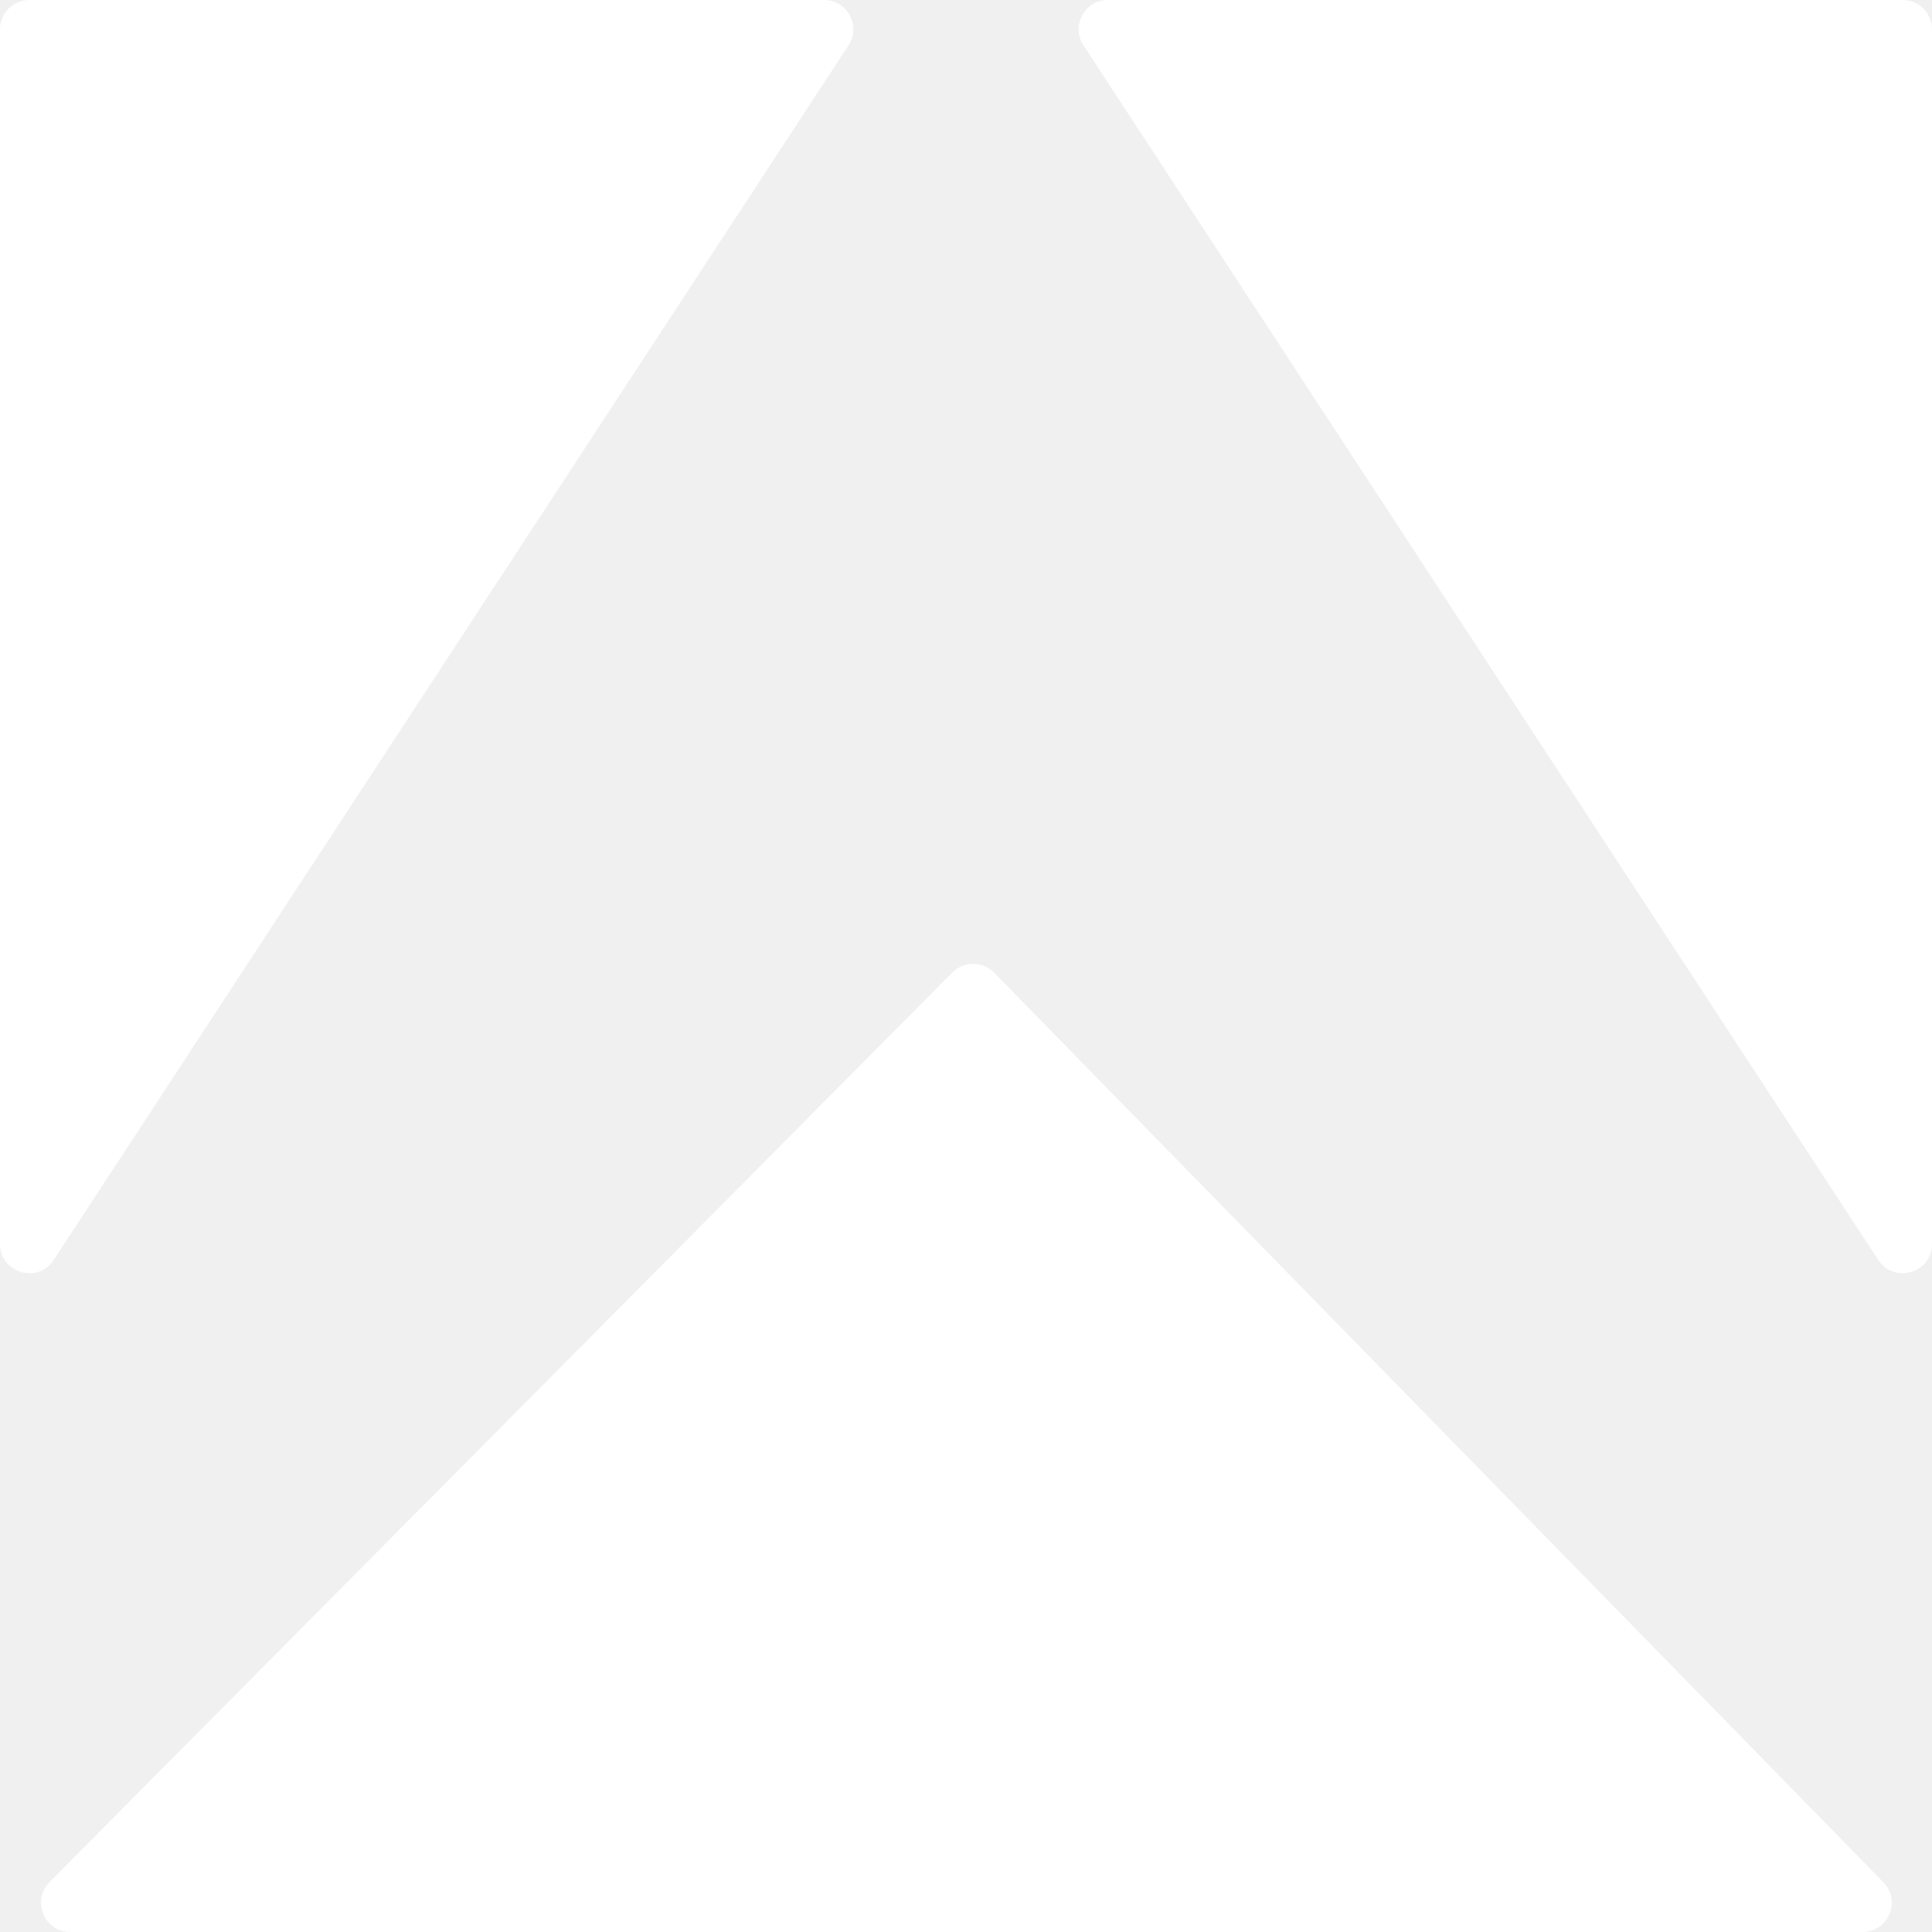
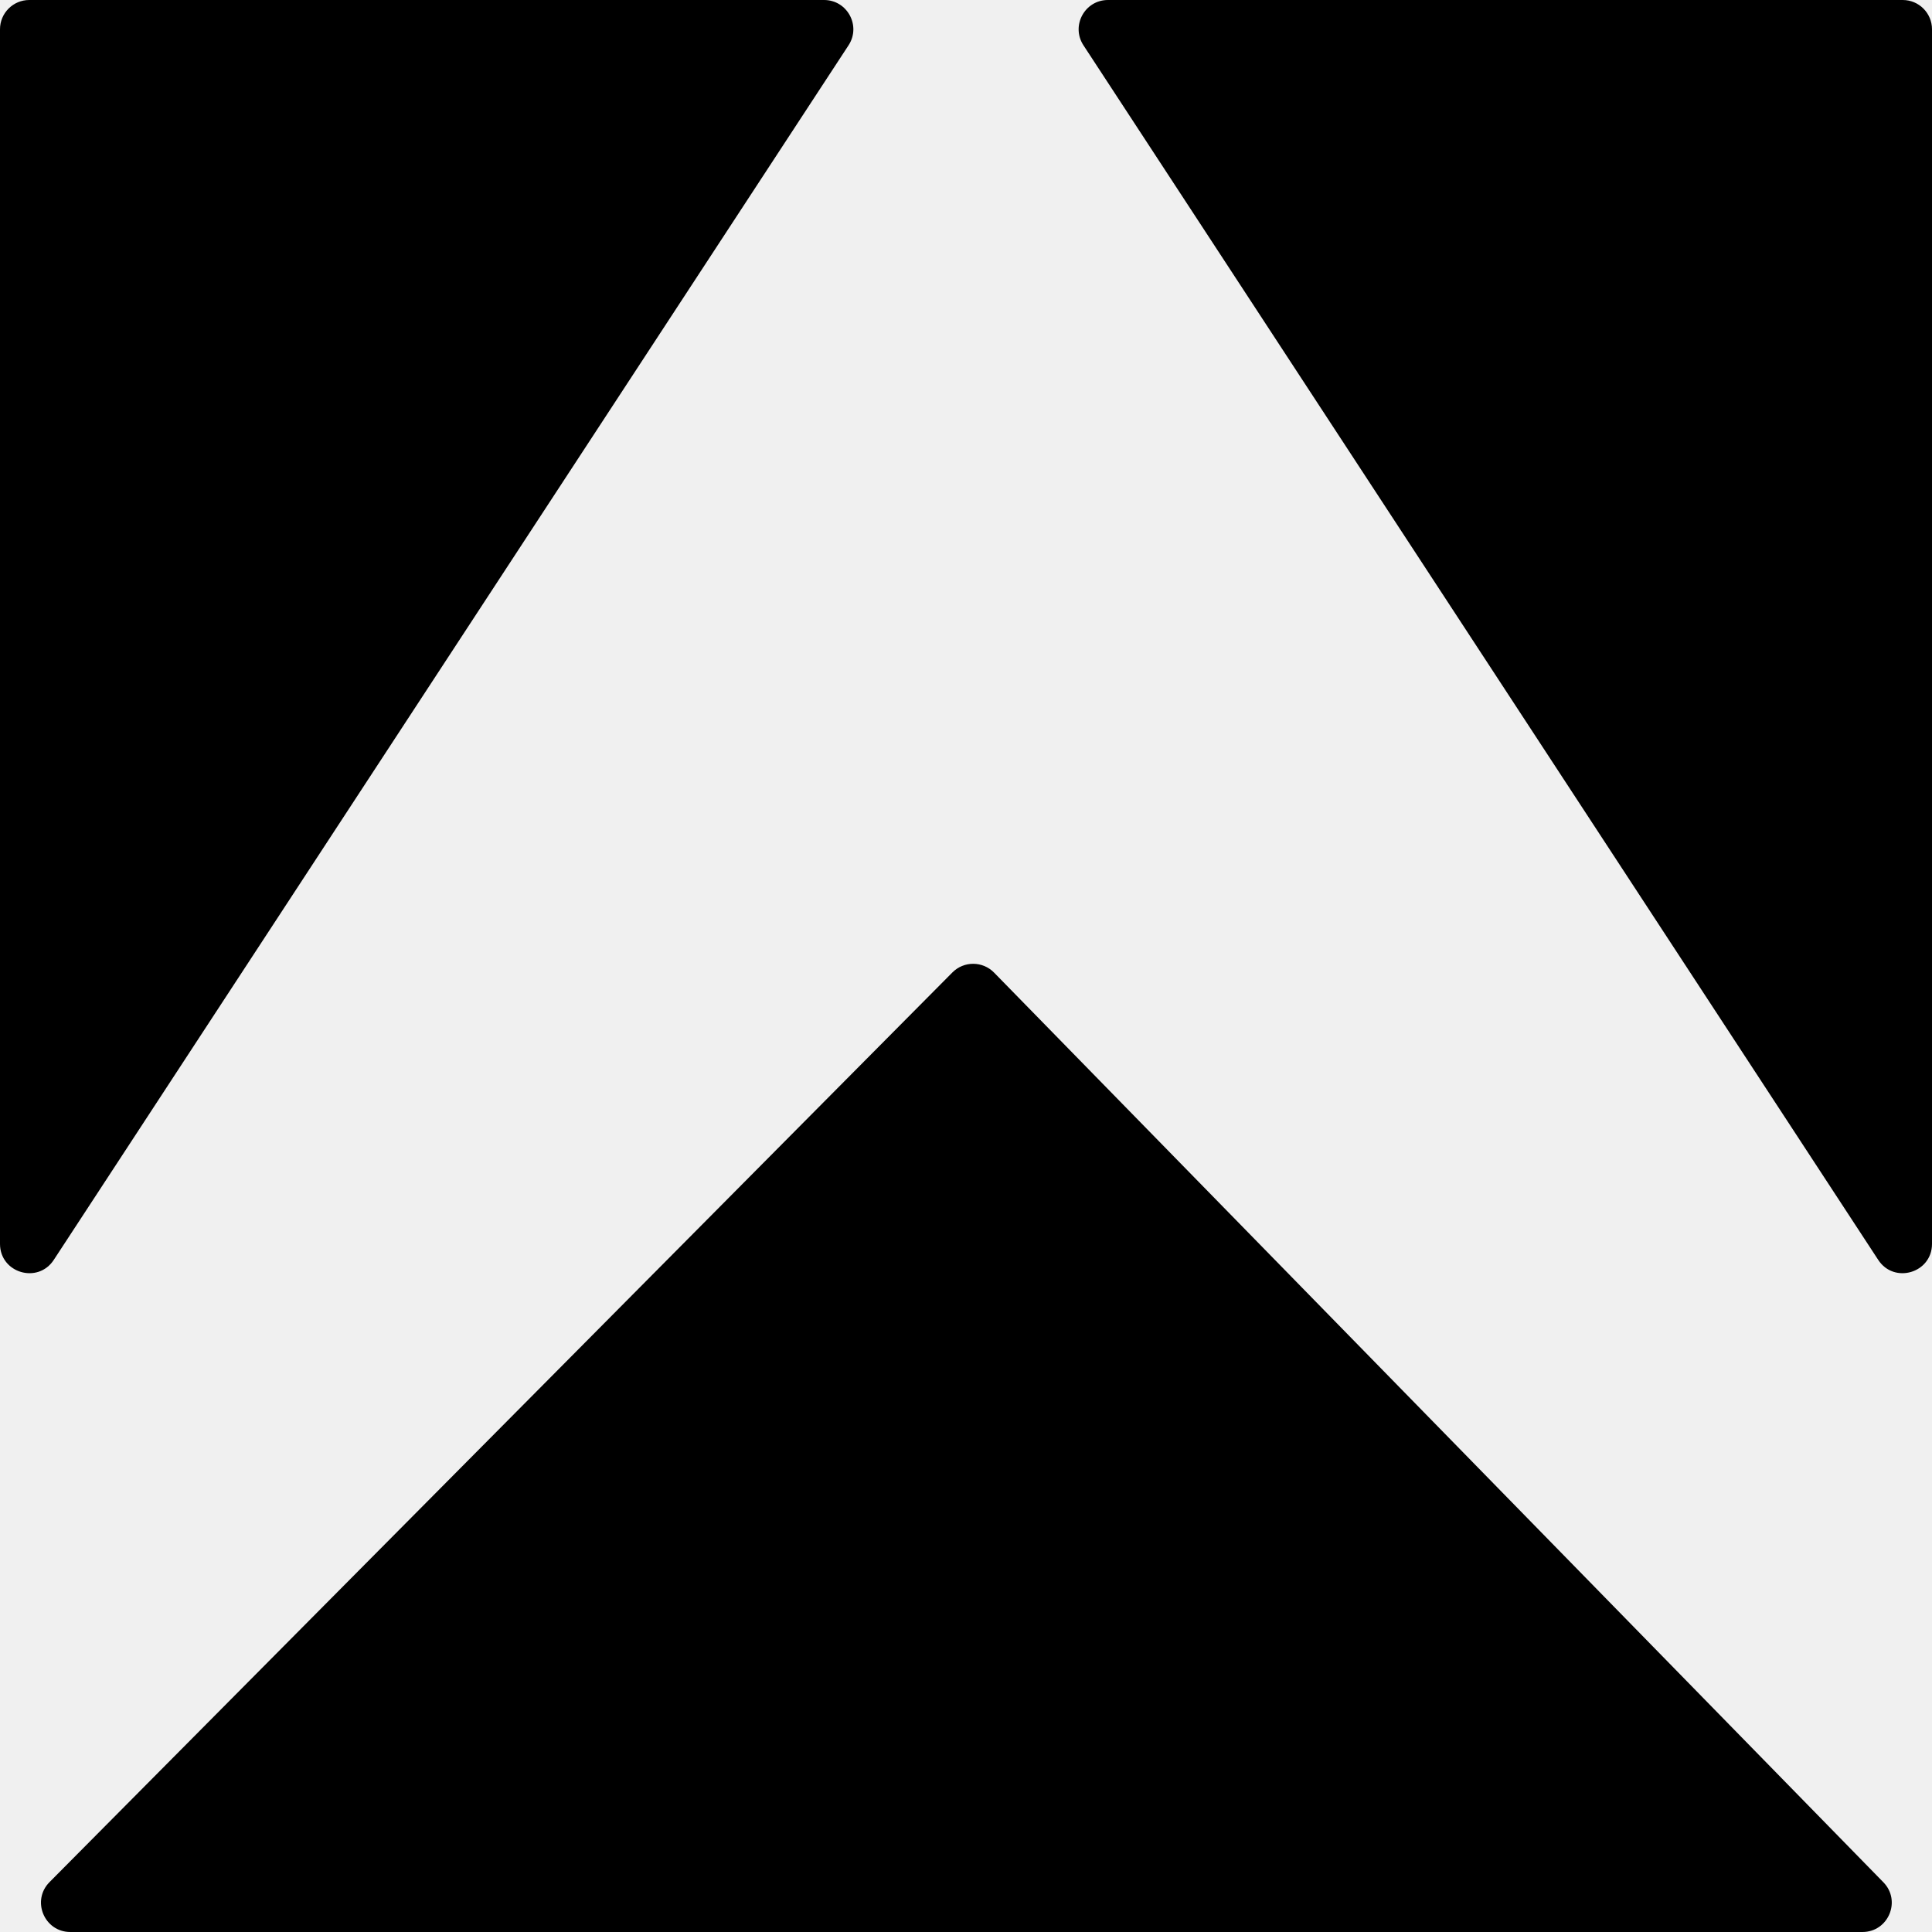
<svg xmlns="http://www.w3.org/2000/svg" width="200" height="200" viewBox="0 0 200 200" fill="none">
  <g clip-path="url(#clip0_267_4166)">
-     <path d="M114.695 0H196.97C198.643 0 200 1.357 200 3.03V128.766C200 131.778 196.083 132.945 194.434 130.425L112.159 4.69C110.841 2.674 112.287 0 114.695 0Z" fill="white" />
-     <path d="M85.305 0H3.03C1.357 0 0 1.357 0 3.03V128.766C0 131.778 3.917 132.945 5.566 130.425L87.841 4.69C89.159 2.674 87.713 0 85.305 0Z" fill="white" />
-     <path d="M98.591 100.668L5.127 194.835C3.229 196.747 4.583 200 7.278 200H192.8C195.483 200 196.842 196.77 194.967 194.852L102.908 100.685C101.726 99.475 99.782 99.468 98.591 100.668Z" fill="white" />
+     <path d="M114.695 0H196.97C198.643 0 200 1.357 200 3.03V128.766C200 131.778 196.083 132.945 194.434 130.425L112.159 4.69C110.841 2.674 112.287 0 114.695 0Z" fill="currentColor" />
+     <path d="M85.305 0H3.03C1.357 0 0 1.357 0 3.03V128.766C0 131.778 3.917 132.945 5.566 130.425L87.841 4.69C89.159 2.674 87.713 0 85.305 0Z" fill="currentColor" />
+     <path d="M98.591 100.668L5.127 194.835C3.229 196.747 4.583 200 7.278 200H192.8C195.483 200 196.842 196.77 194.967 194.852L102.908 100.685C101.726 99.475 99.782 99.468 98.591 100.668Z" fill="currentColor" />
  </g>
  <defs>
    <clipPath id="clip0_267_4166">
      <rect width="200" height="200" fill="white" />
    </clipPath>
  </defs>
</svg>
